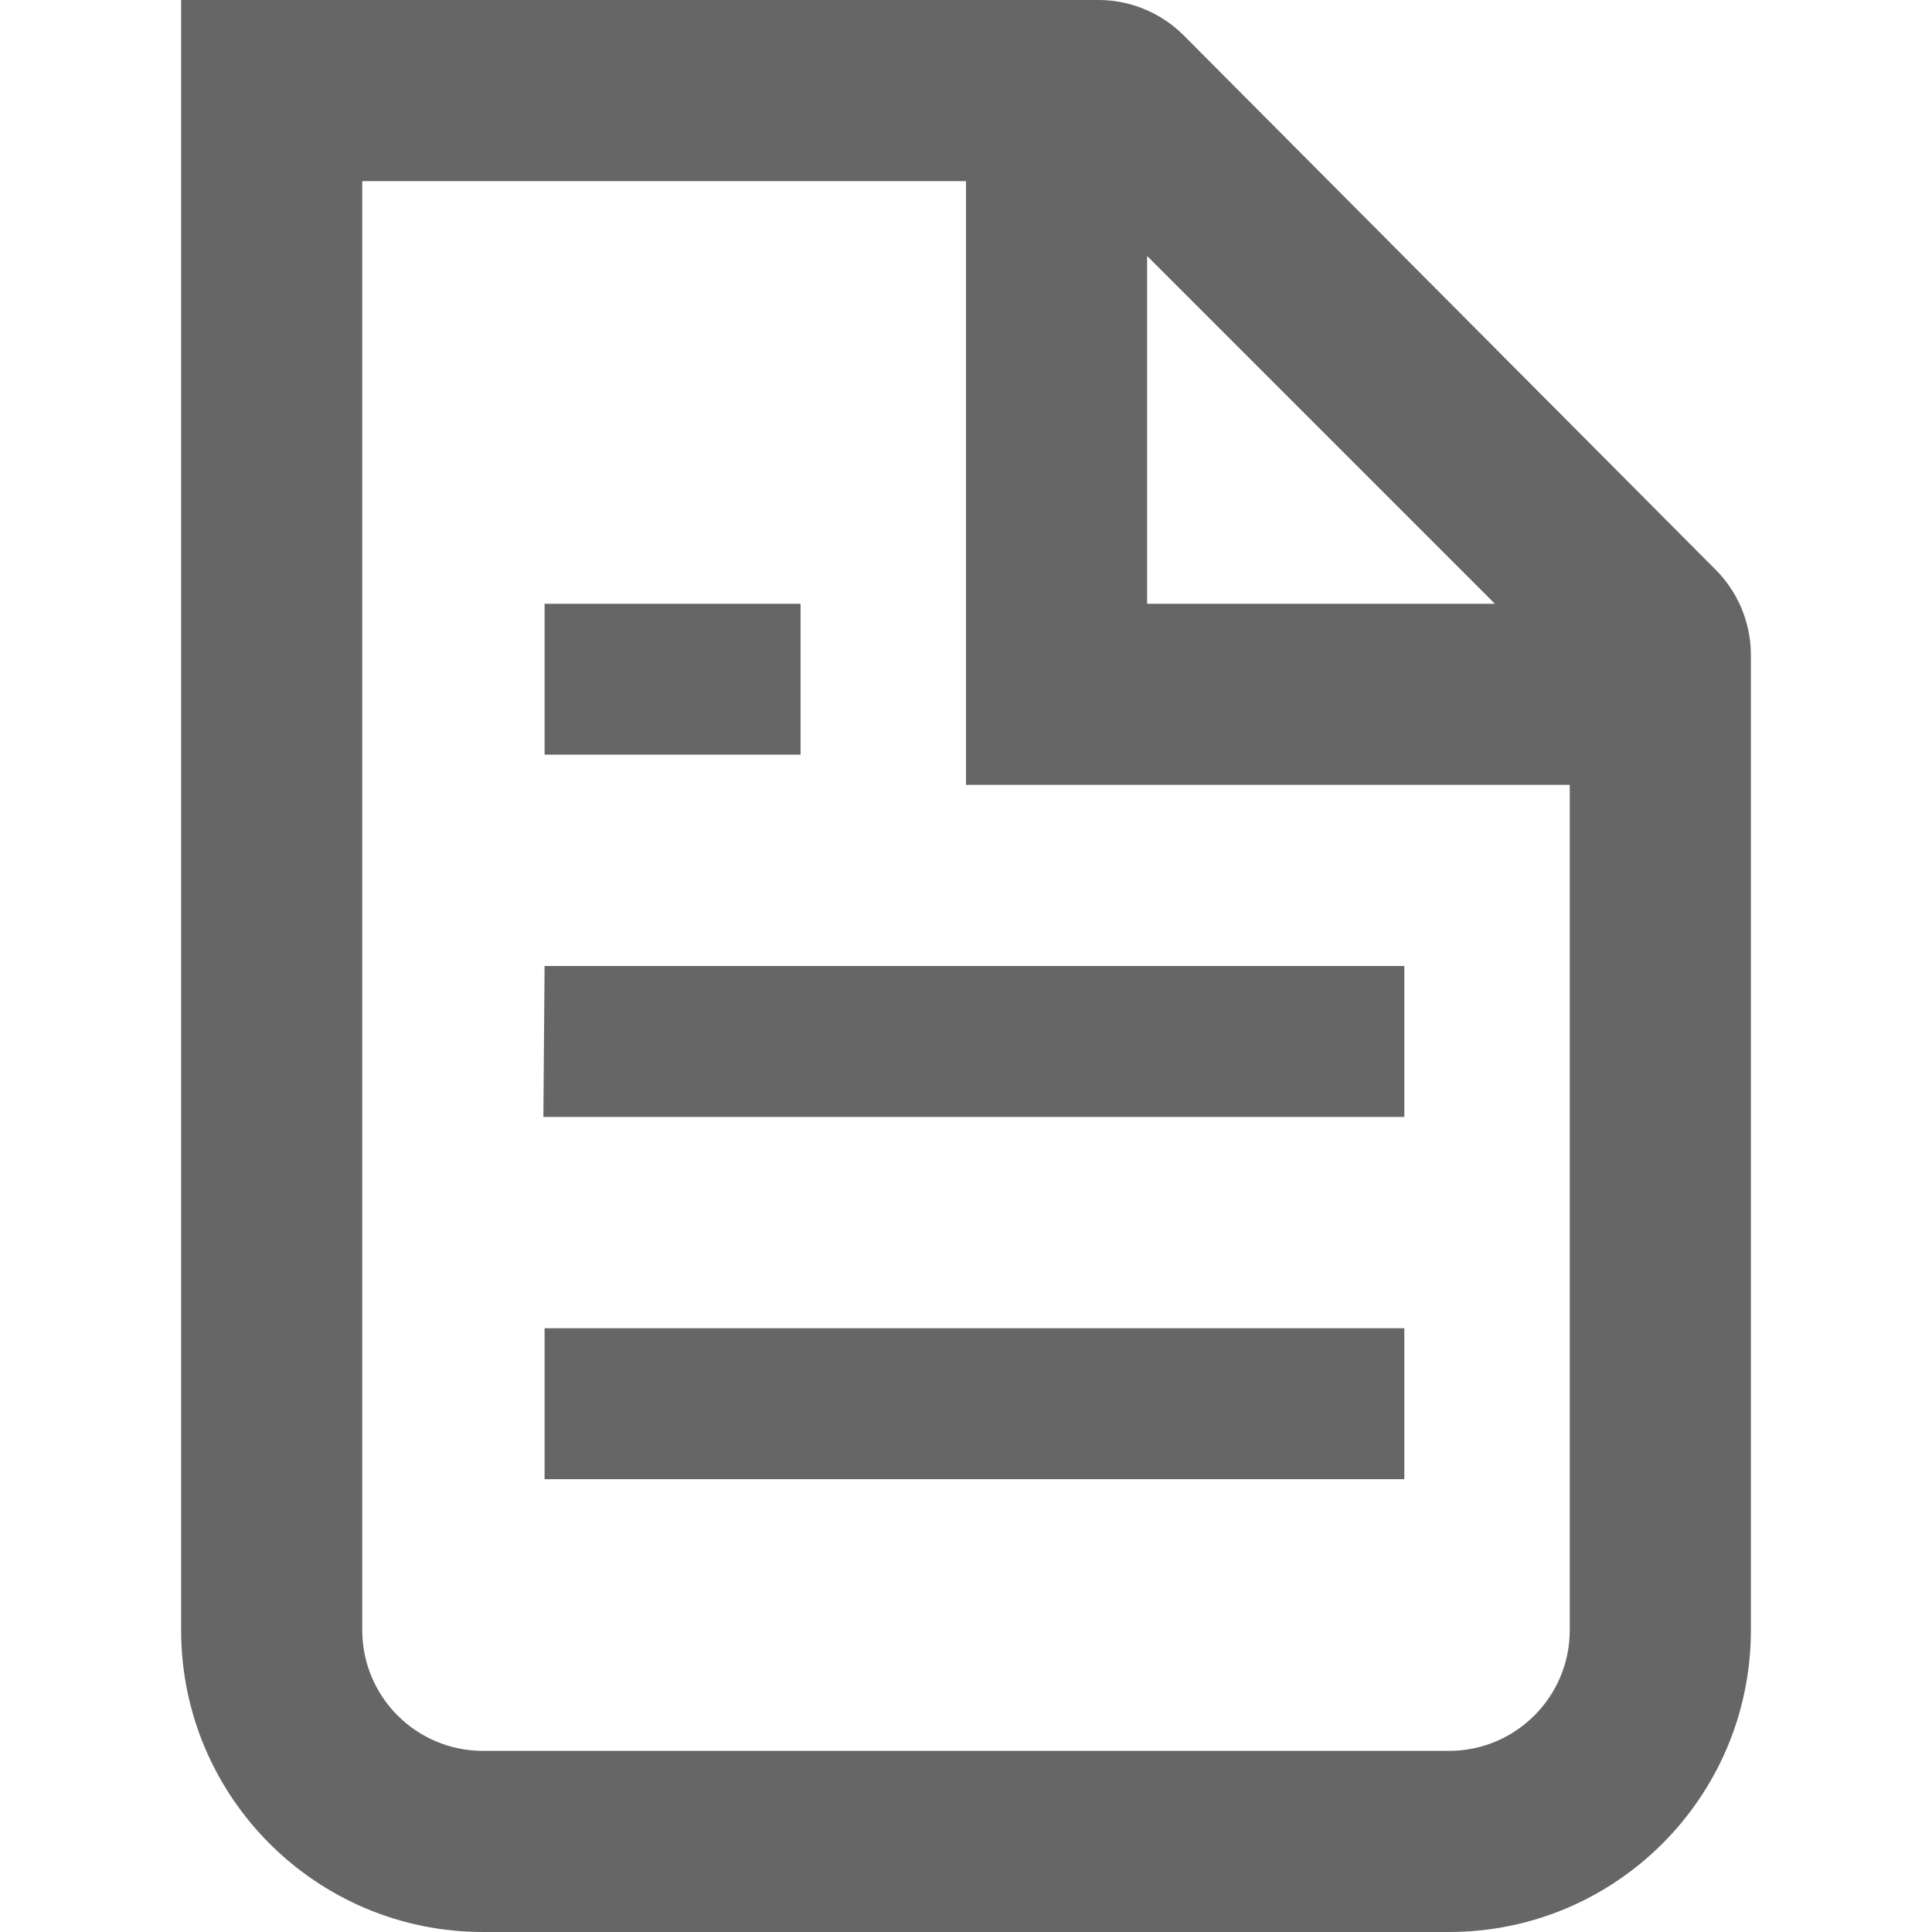
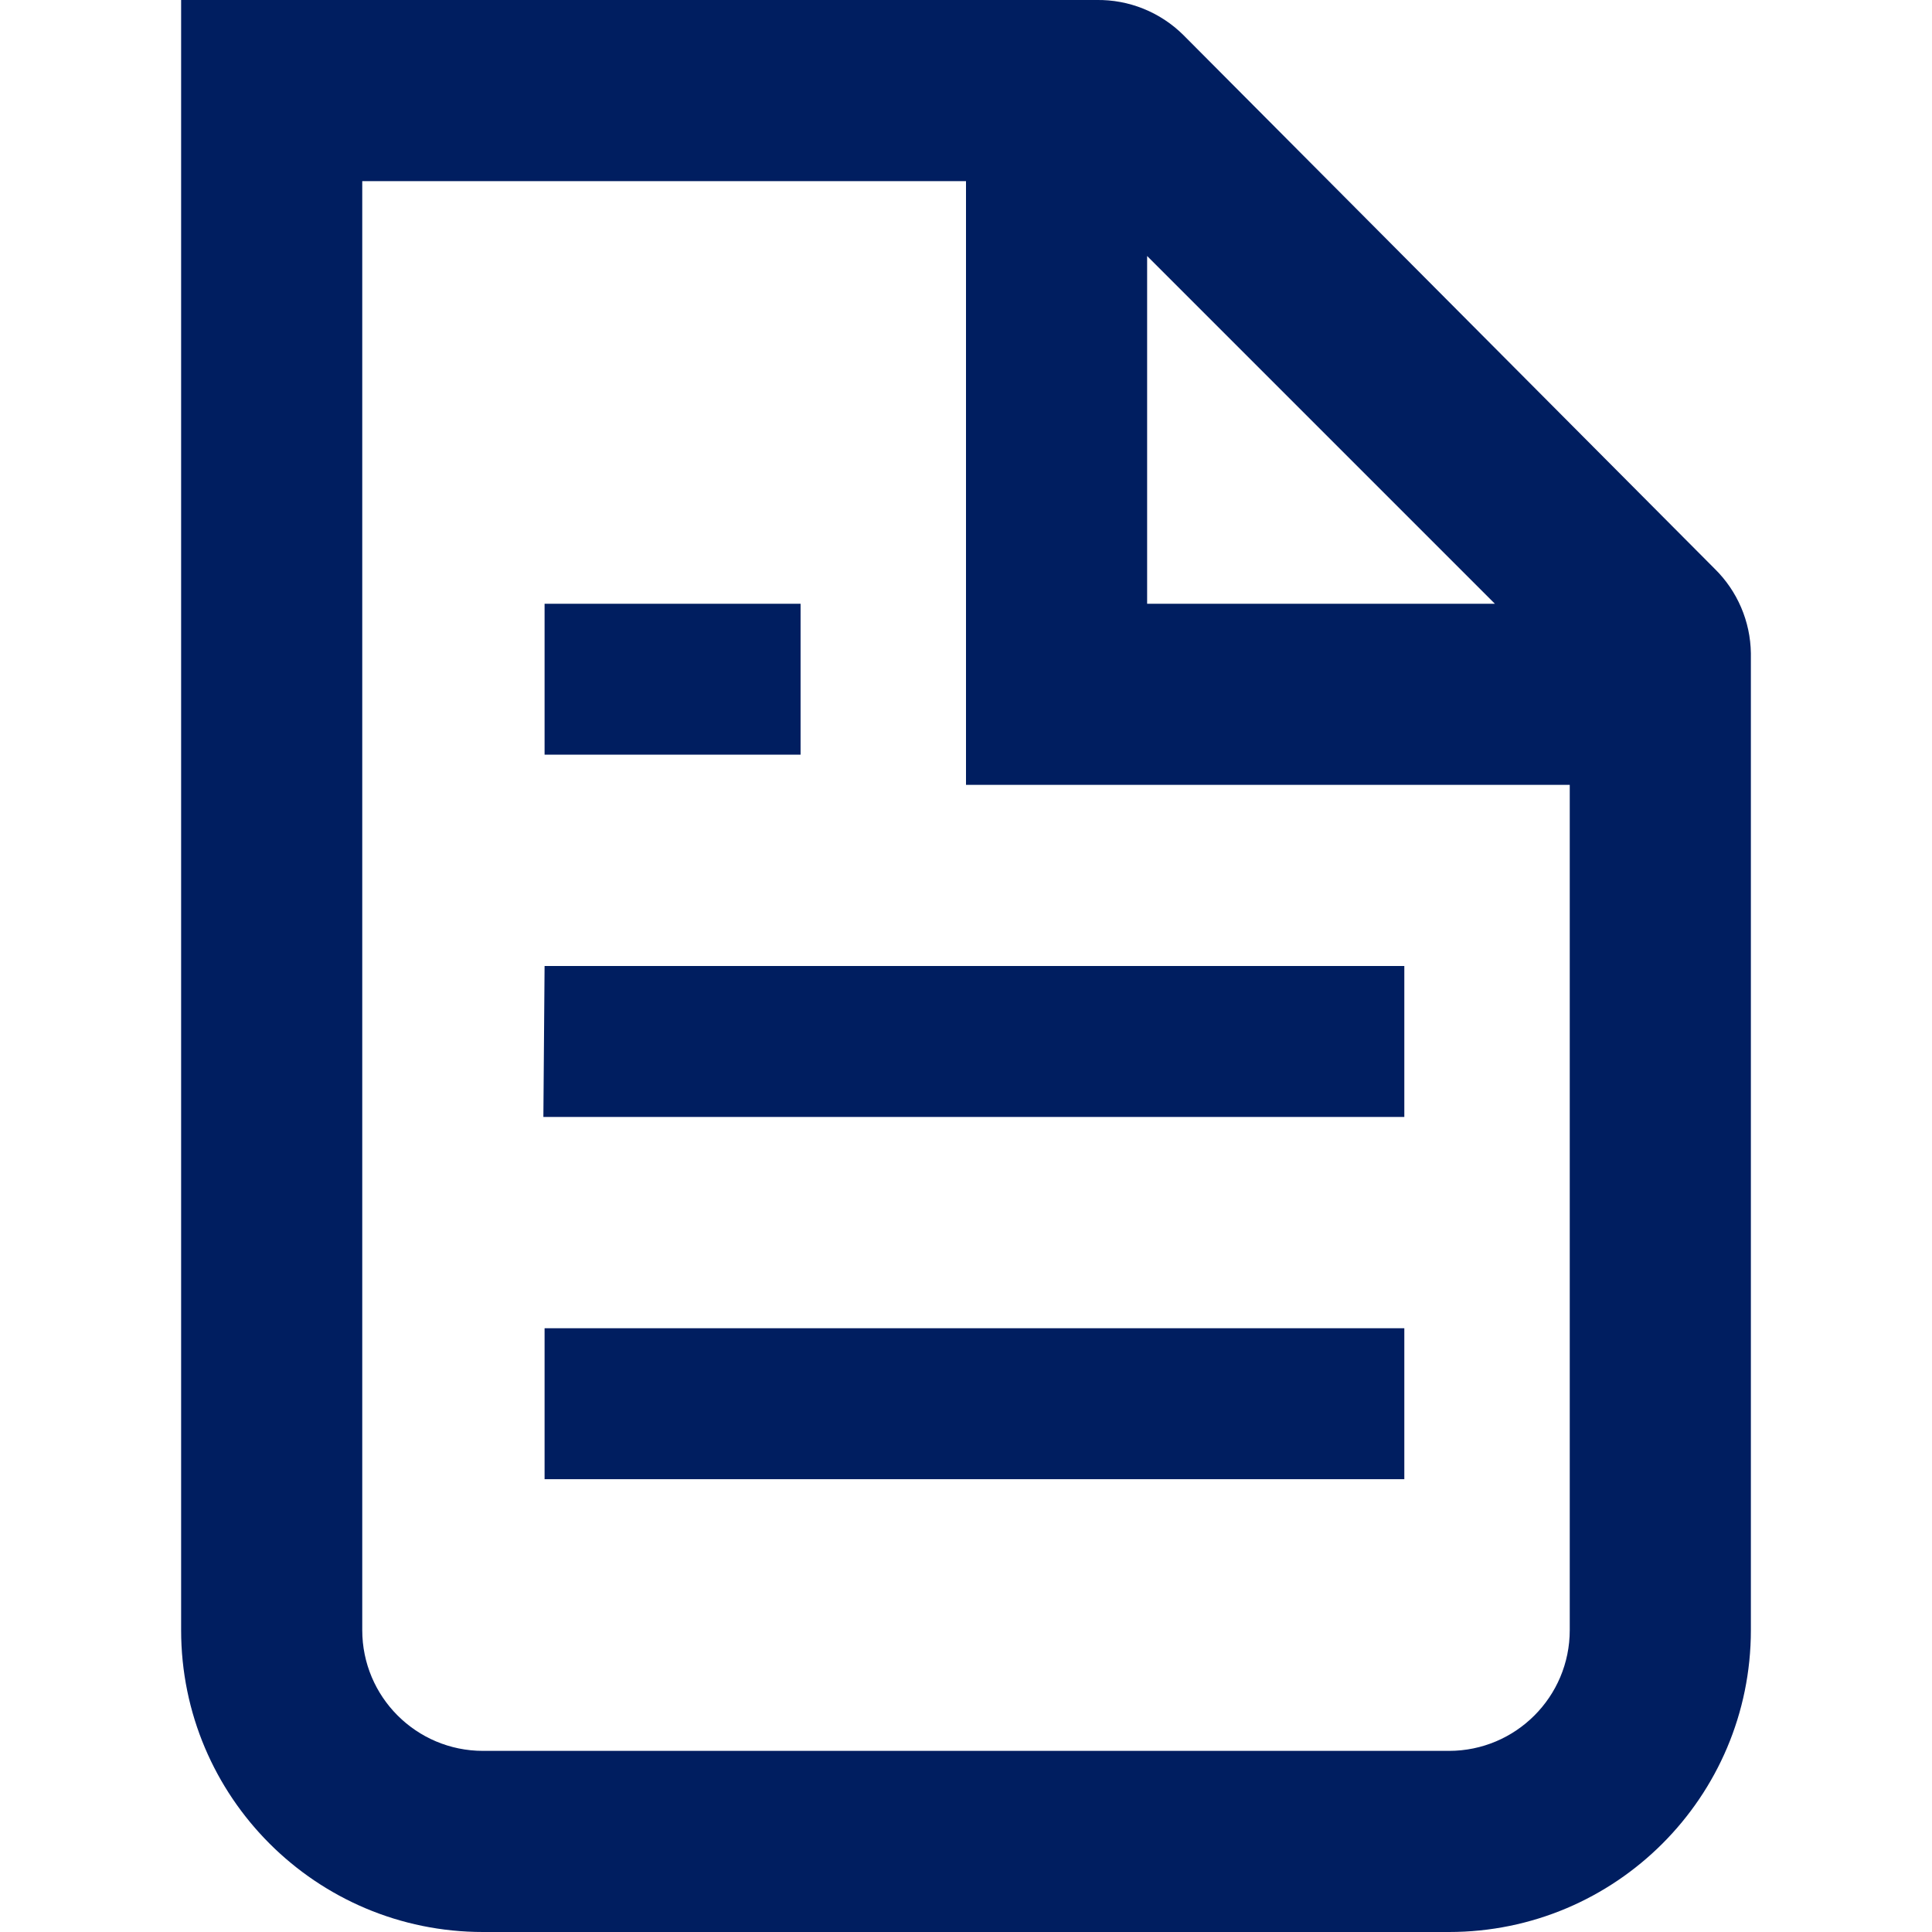
- <svg xmlns="http://www.w3.org/2000/svg" fill="none" viewBox="0 0 16 16">
-   <path d="M14.5 13.5V5.41a1 1 0 0 0-.3-.7L9.8.29A1 1 0 0 0 9.08 0H1.5v13.5A2.5 2.5 0 0 0 4 16h8a2.5 2.5 0 0 0 2.5-2.5m-1.5 0v-7H8v-5H3v12a1 1 0 0 0 1 1h8a1 1 0 0 0 1-1M9.5 5V2.12L12.38 5zM5.13 5h-.62v1.25h2.12V5zm-.62 3h7.12v1.25H4.5zm.62 3h-.62v1.25h7.12V11z" clip-rule="evenodd" fill="#666" fill-rule="evenodd" />
+ <svg xmlns="http://www.w3.org/2000/svg" fill="#001E60" viewBox="0 0 16 16">
+   <path d="M14.5 13.5V5.41a1 1 0 0 0-.3-.7L9.8.29A1 1 0 0 0 9.08 0H1.5v13.5A2.5 2.5 0 0 0 4 16h8a2.5 2.5 0 0 0 2.5-2.5m-1.5 0v-7H8v-5H3v12a1 1 0 0 0 1 1h8a1 1 0 0 0 1-1M9.5 5V2.12L12.38 5zM5.13 5h-.62v1.25h2.12V5zm-.62 3h7.12v1.25H4.5zm.62 3h-.62v1.25h7.12V11z" clip-rule="evenodd" fill="#001E60" fill-rule="evenodd" />
</svg>
